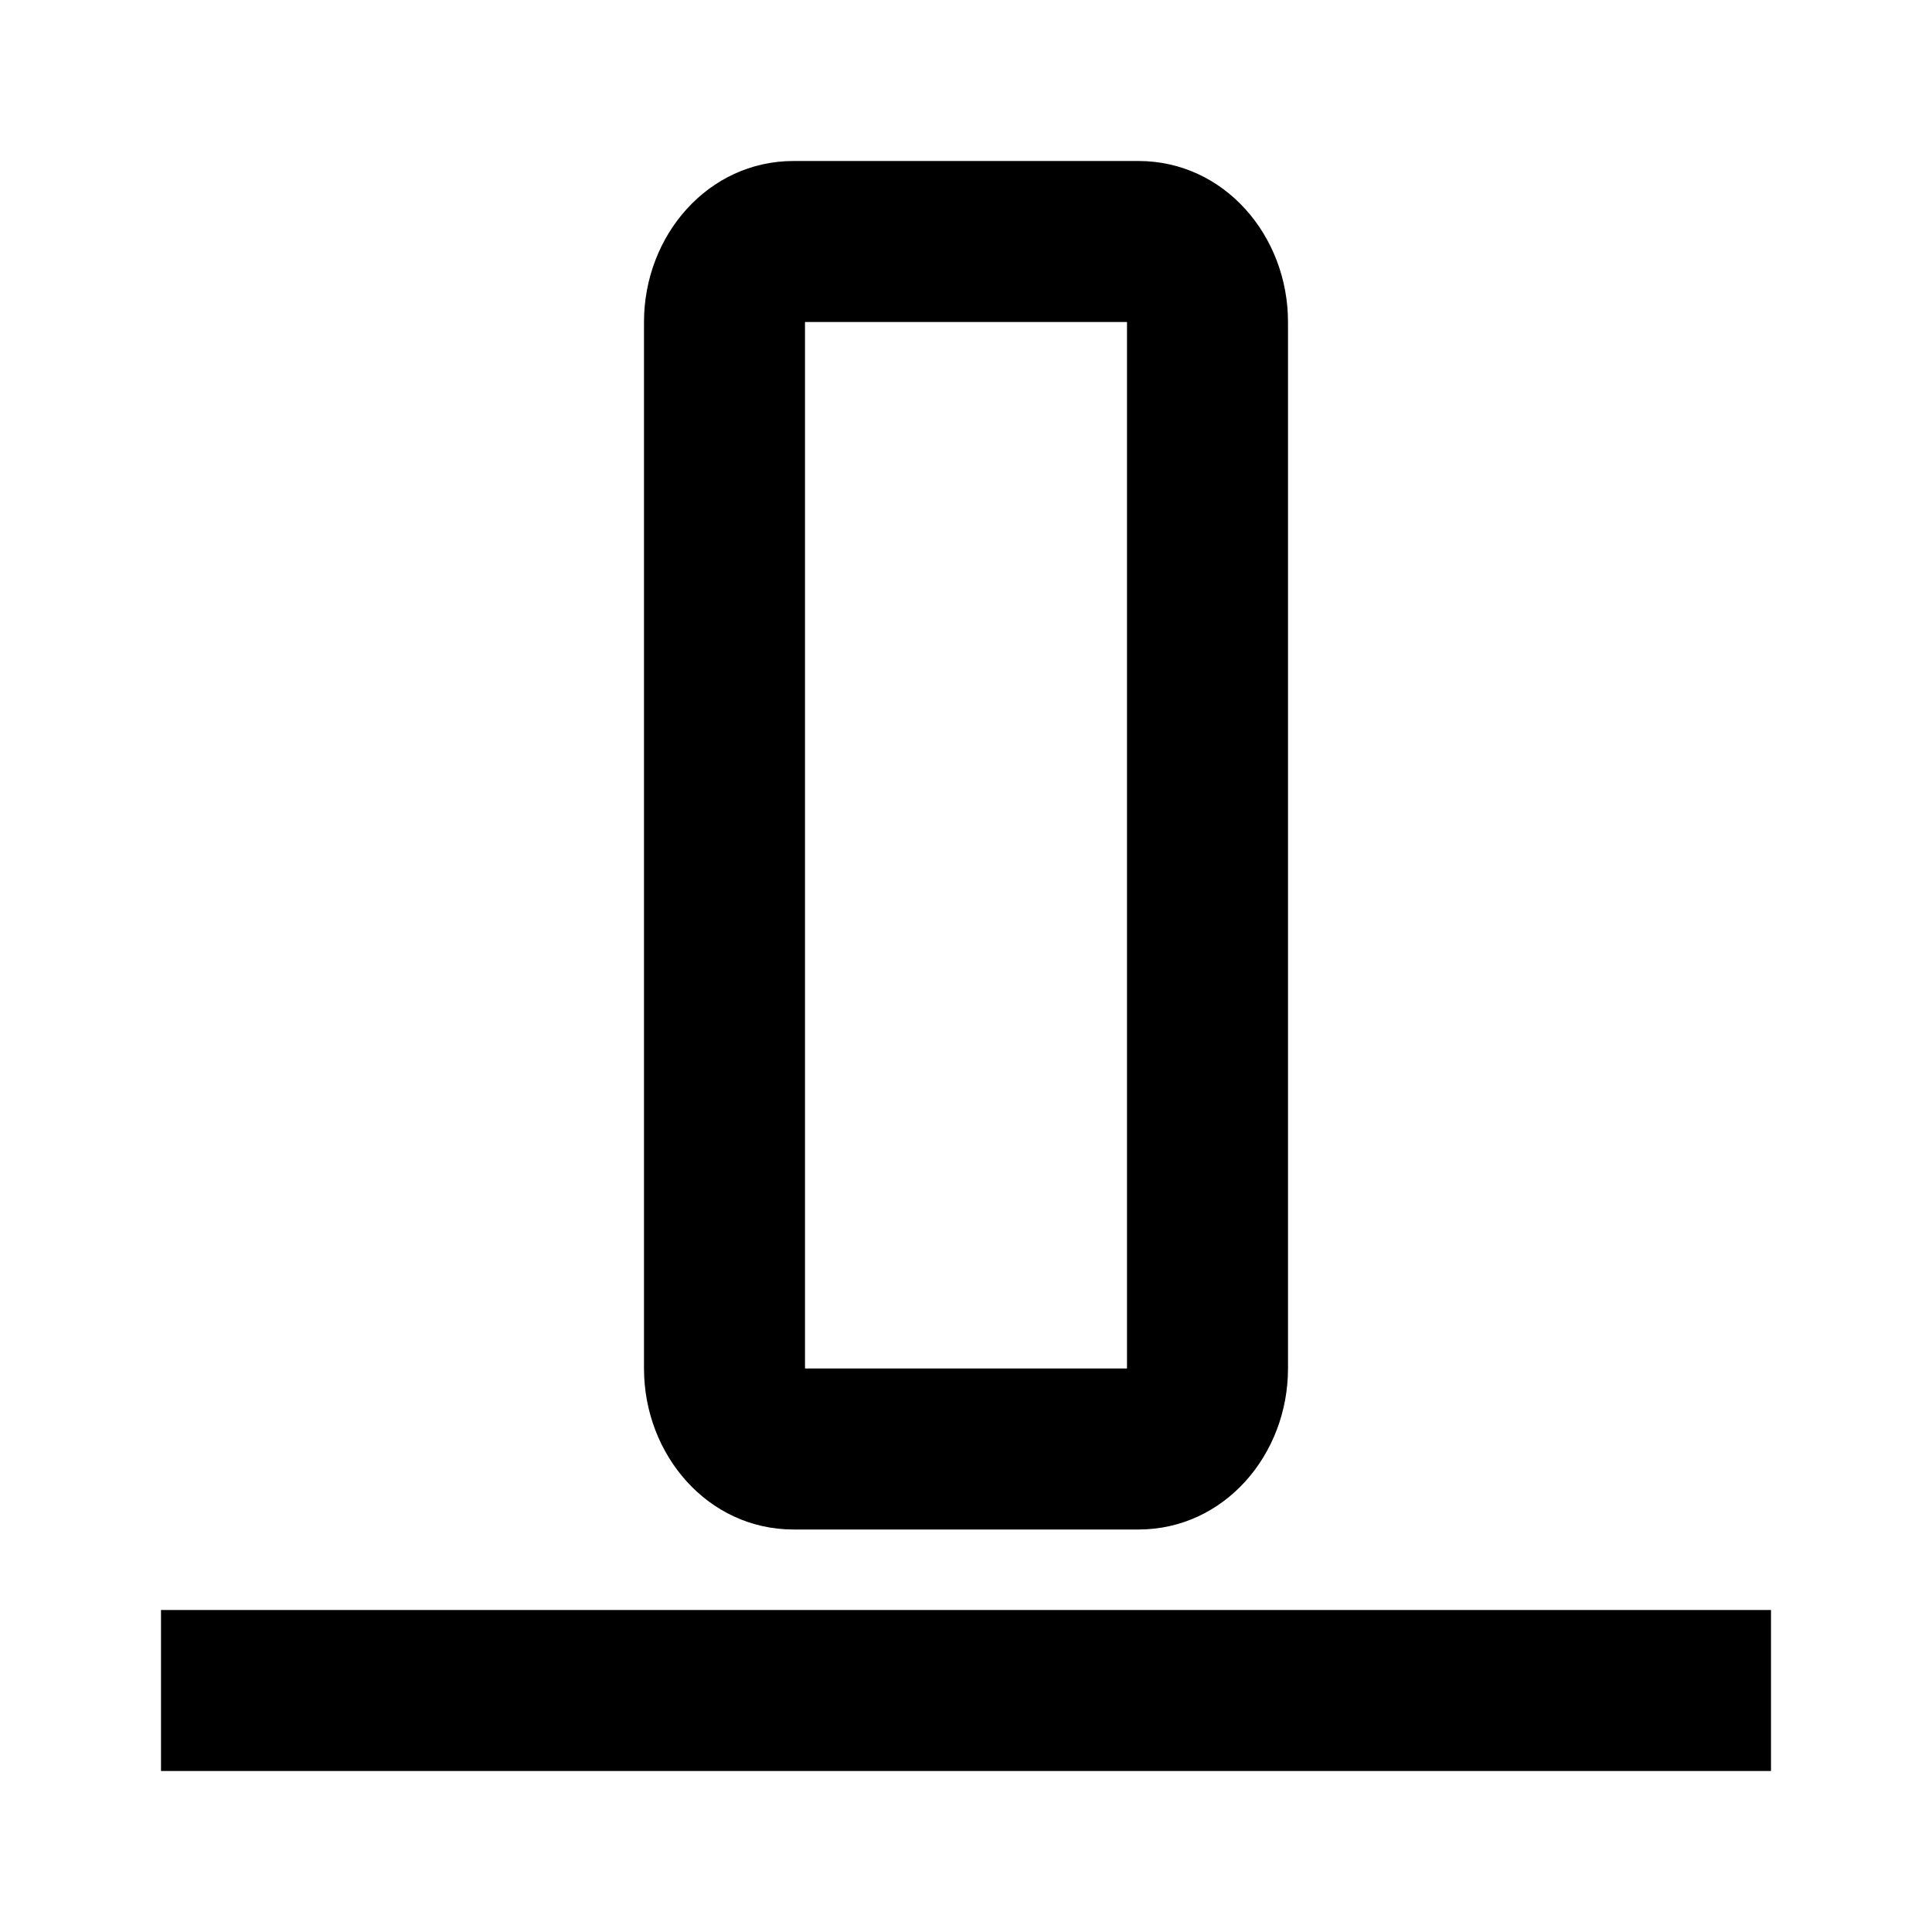
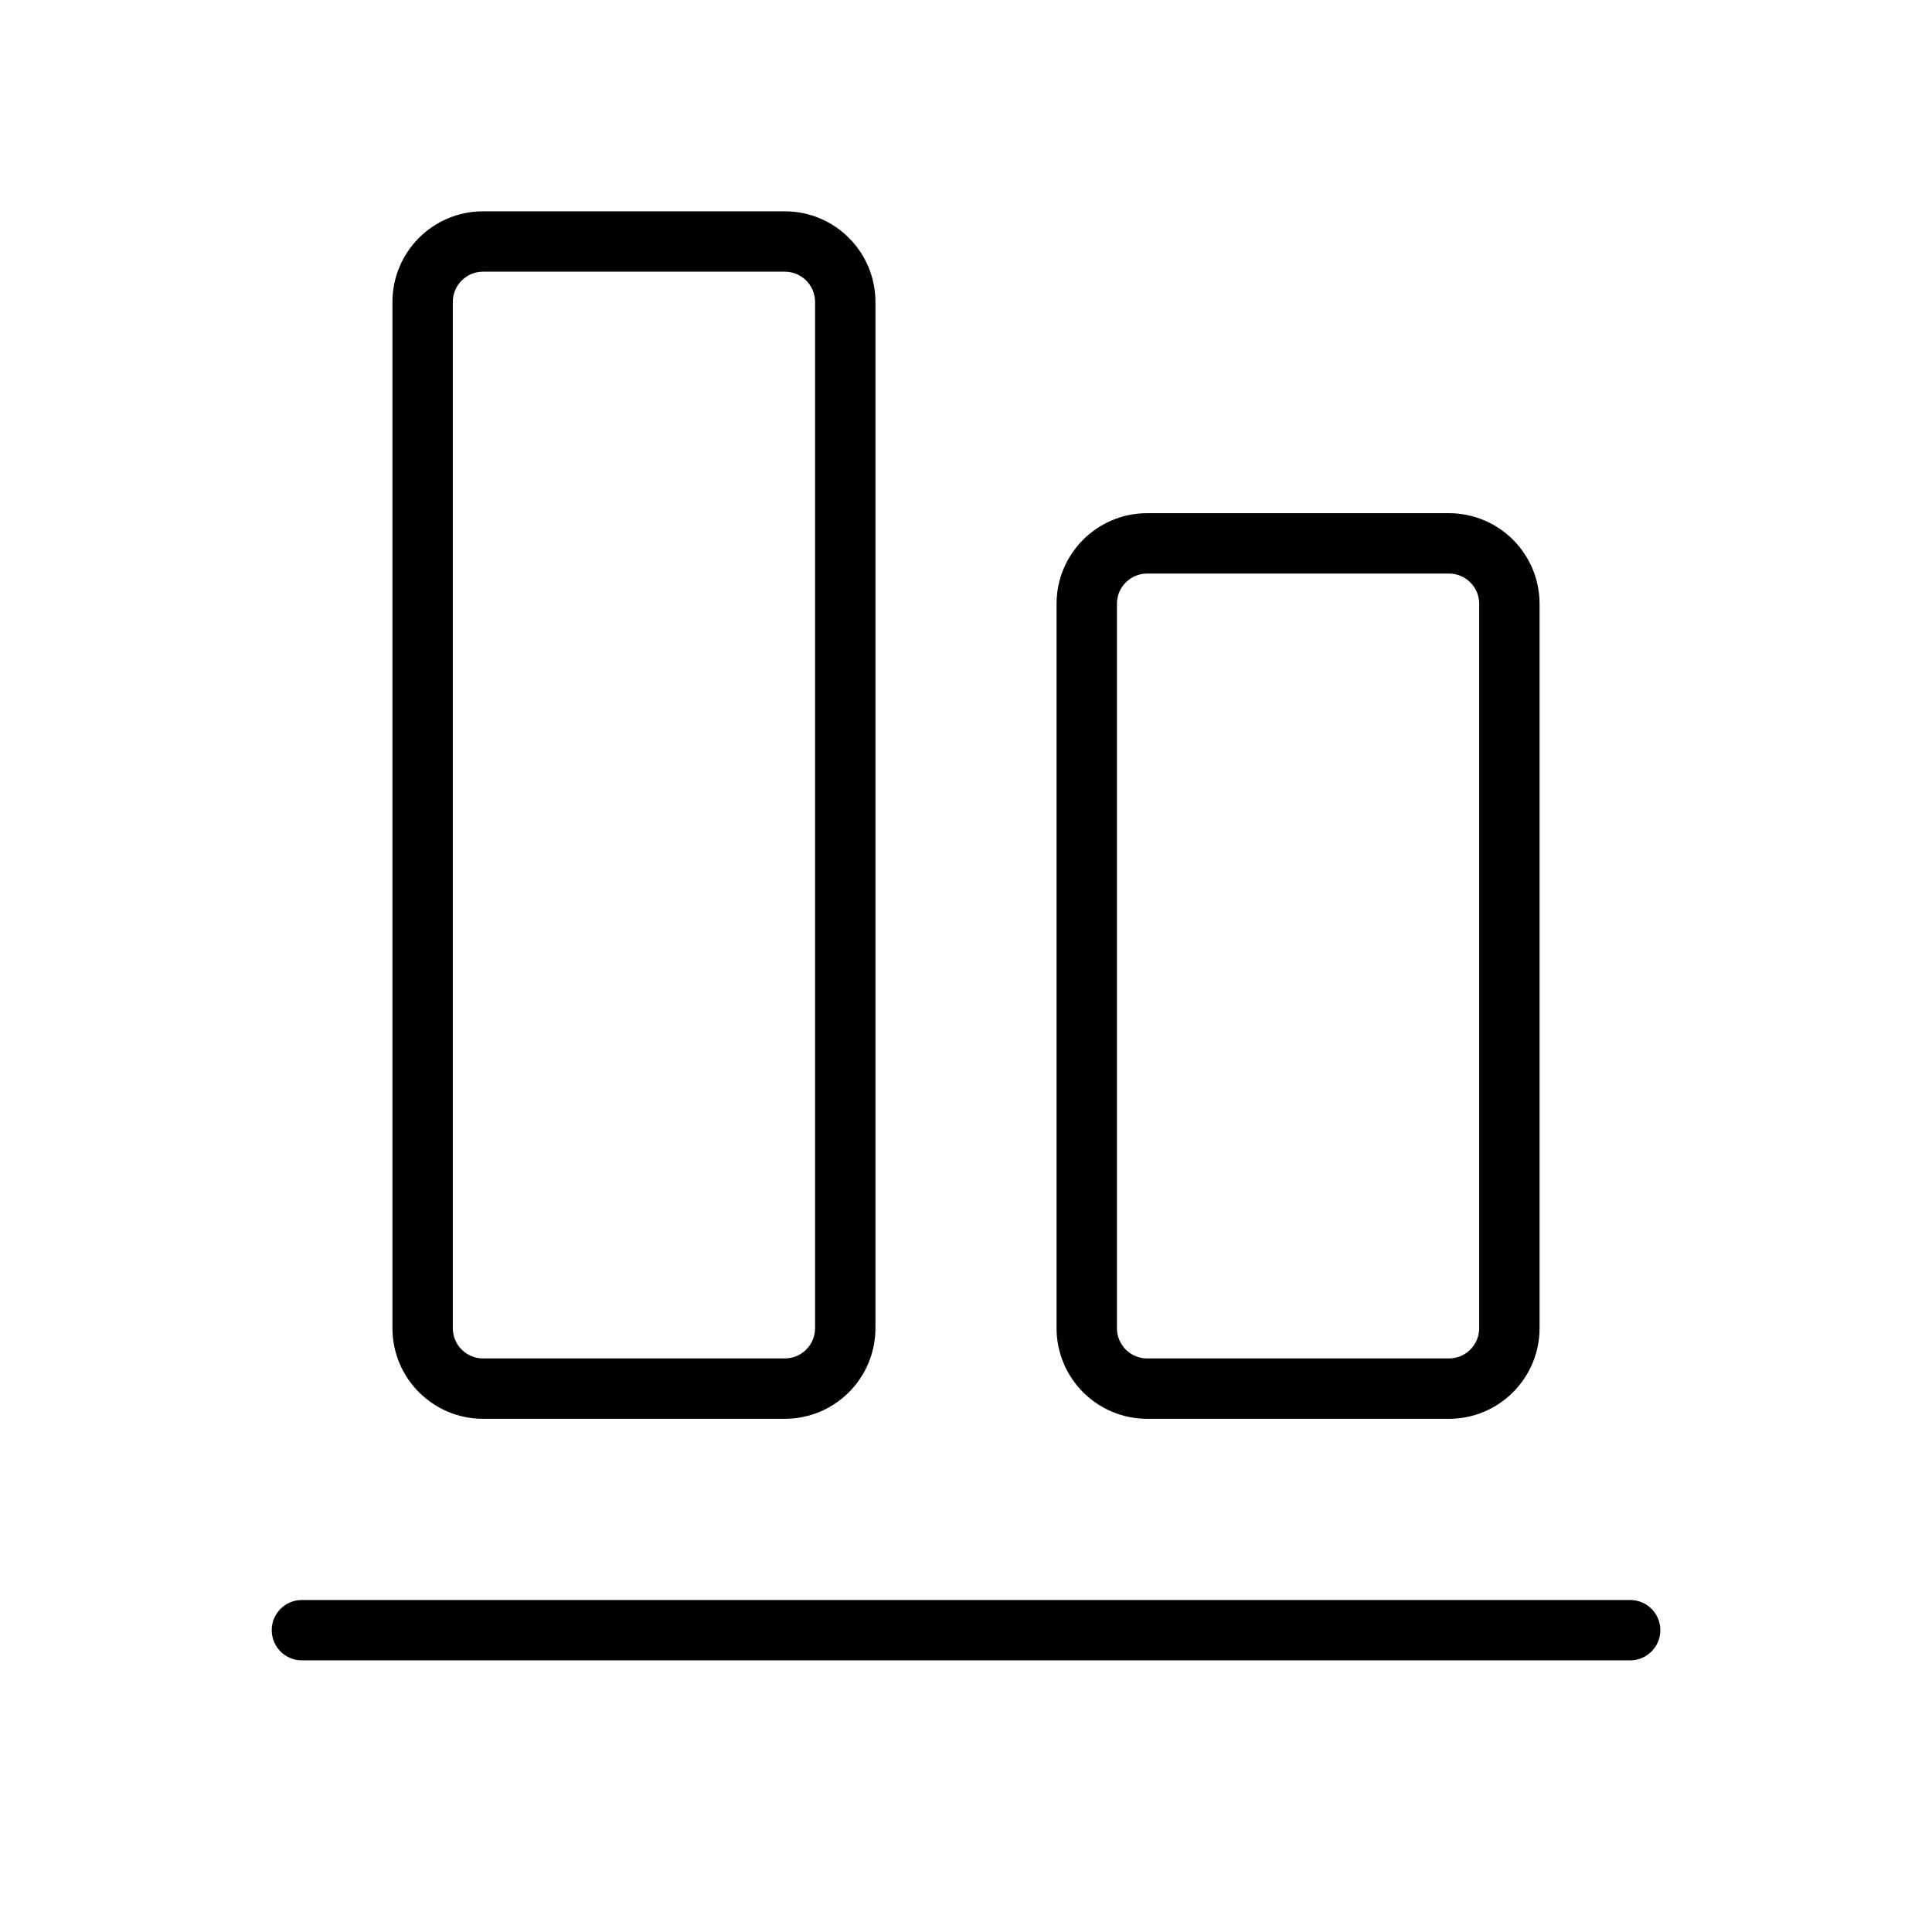
- <svg xmlns="http://www.w3.org/2000/svg" viewBox="0 0 24 24" fit="" height="100%" width="100%" preserveAspectRatio="xMidYMid meet" focusable="false">
-   <path fill="currentColor" fill-rule="evenodd" clip-rule="evenodd" d="M14.143 19H9.857C8.794 19 8 18.073 8 17V4c0-1.073.794-2 1.857-2h4.286C15.206 2 16 2.927 16 4v13c0 1.073-.794 2-1.857 2zM14 4h-4v13h4V4zM2 20v2h20v-2H2z" />
+ <svg xmlns="http://www.w3.org/2000/svg" width="256px" height="256px" viewBox="0 0 256 256" id="Flat">
+   <path fill="currentColor" d="M220.005,216.006a4,4,0,0,1-4,4h-176a4,4,0,1,1,0-8h176A4,4,0,0,1,220.005,216.006ZM140,176V80a12.013,12.013,0,0,1,12-12h40a12.013,12.013,0,0,1,12,12v96a12.013,12.013,0,0,1-12,12H152A12.013,12.013,0,0,1,140,176Zm8,0a4.004,4.004,0,0,0,4,4h40a4.004,4.004,0,0,0,4-4V80a4.004,4.004,0,0,0-4-4H152a4.004,4.004,0,0,0-4,4Zm-96,0V40A12.013,12.013,0,0,1,64,28h40a12.013,12.013,0,0,1,12,12V176a12.013,12.013,0,0,1-12,12H64A12.013,12.013,0,0,1,52,176Zm8,0a4.004,4.004,0,0,0,4,4h40a4.004,4.004,0,0,0,4-4V40a4.004,4.004,0,0,0-4-4H64a4.004,4.004,0,0,0-4,4Z" />
</svg>
